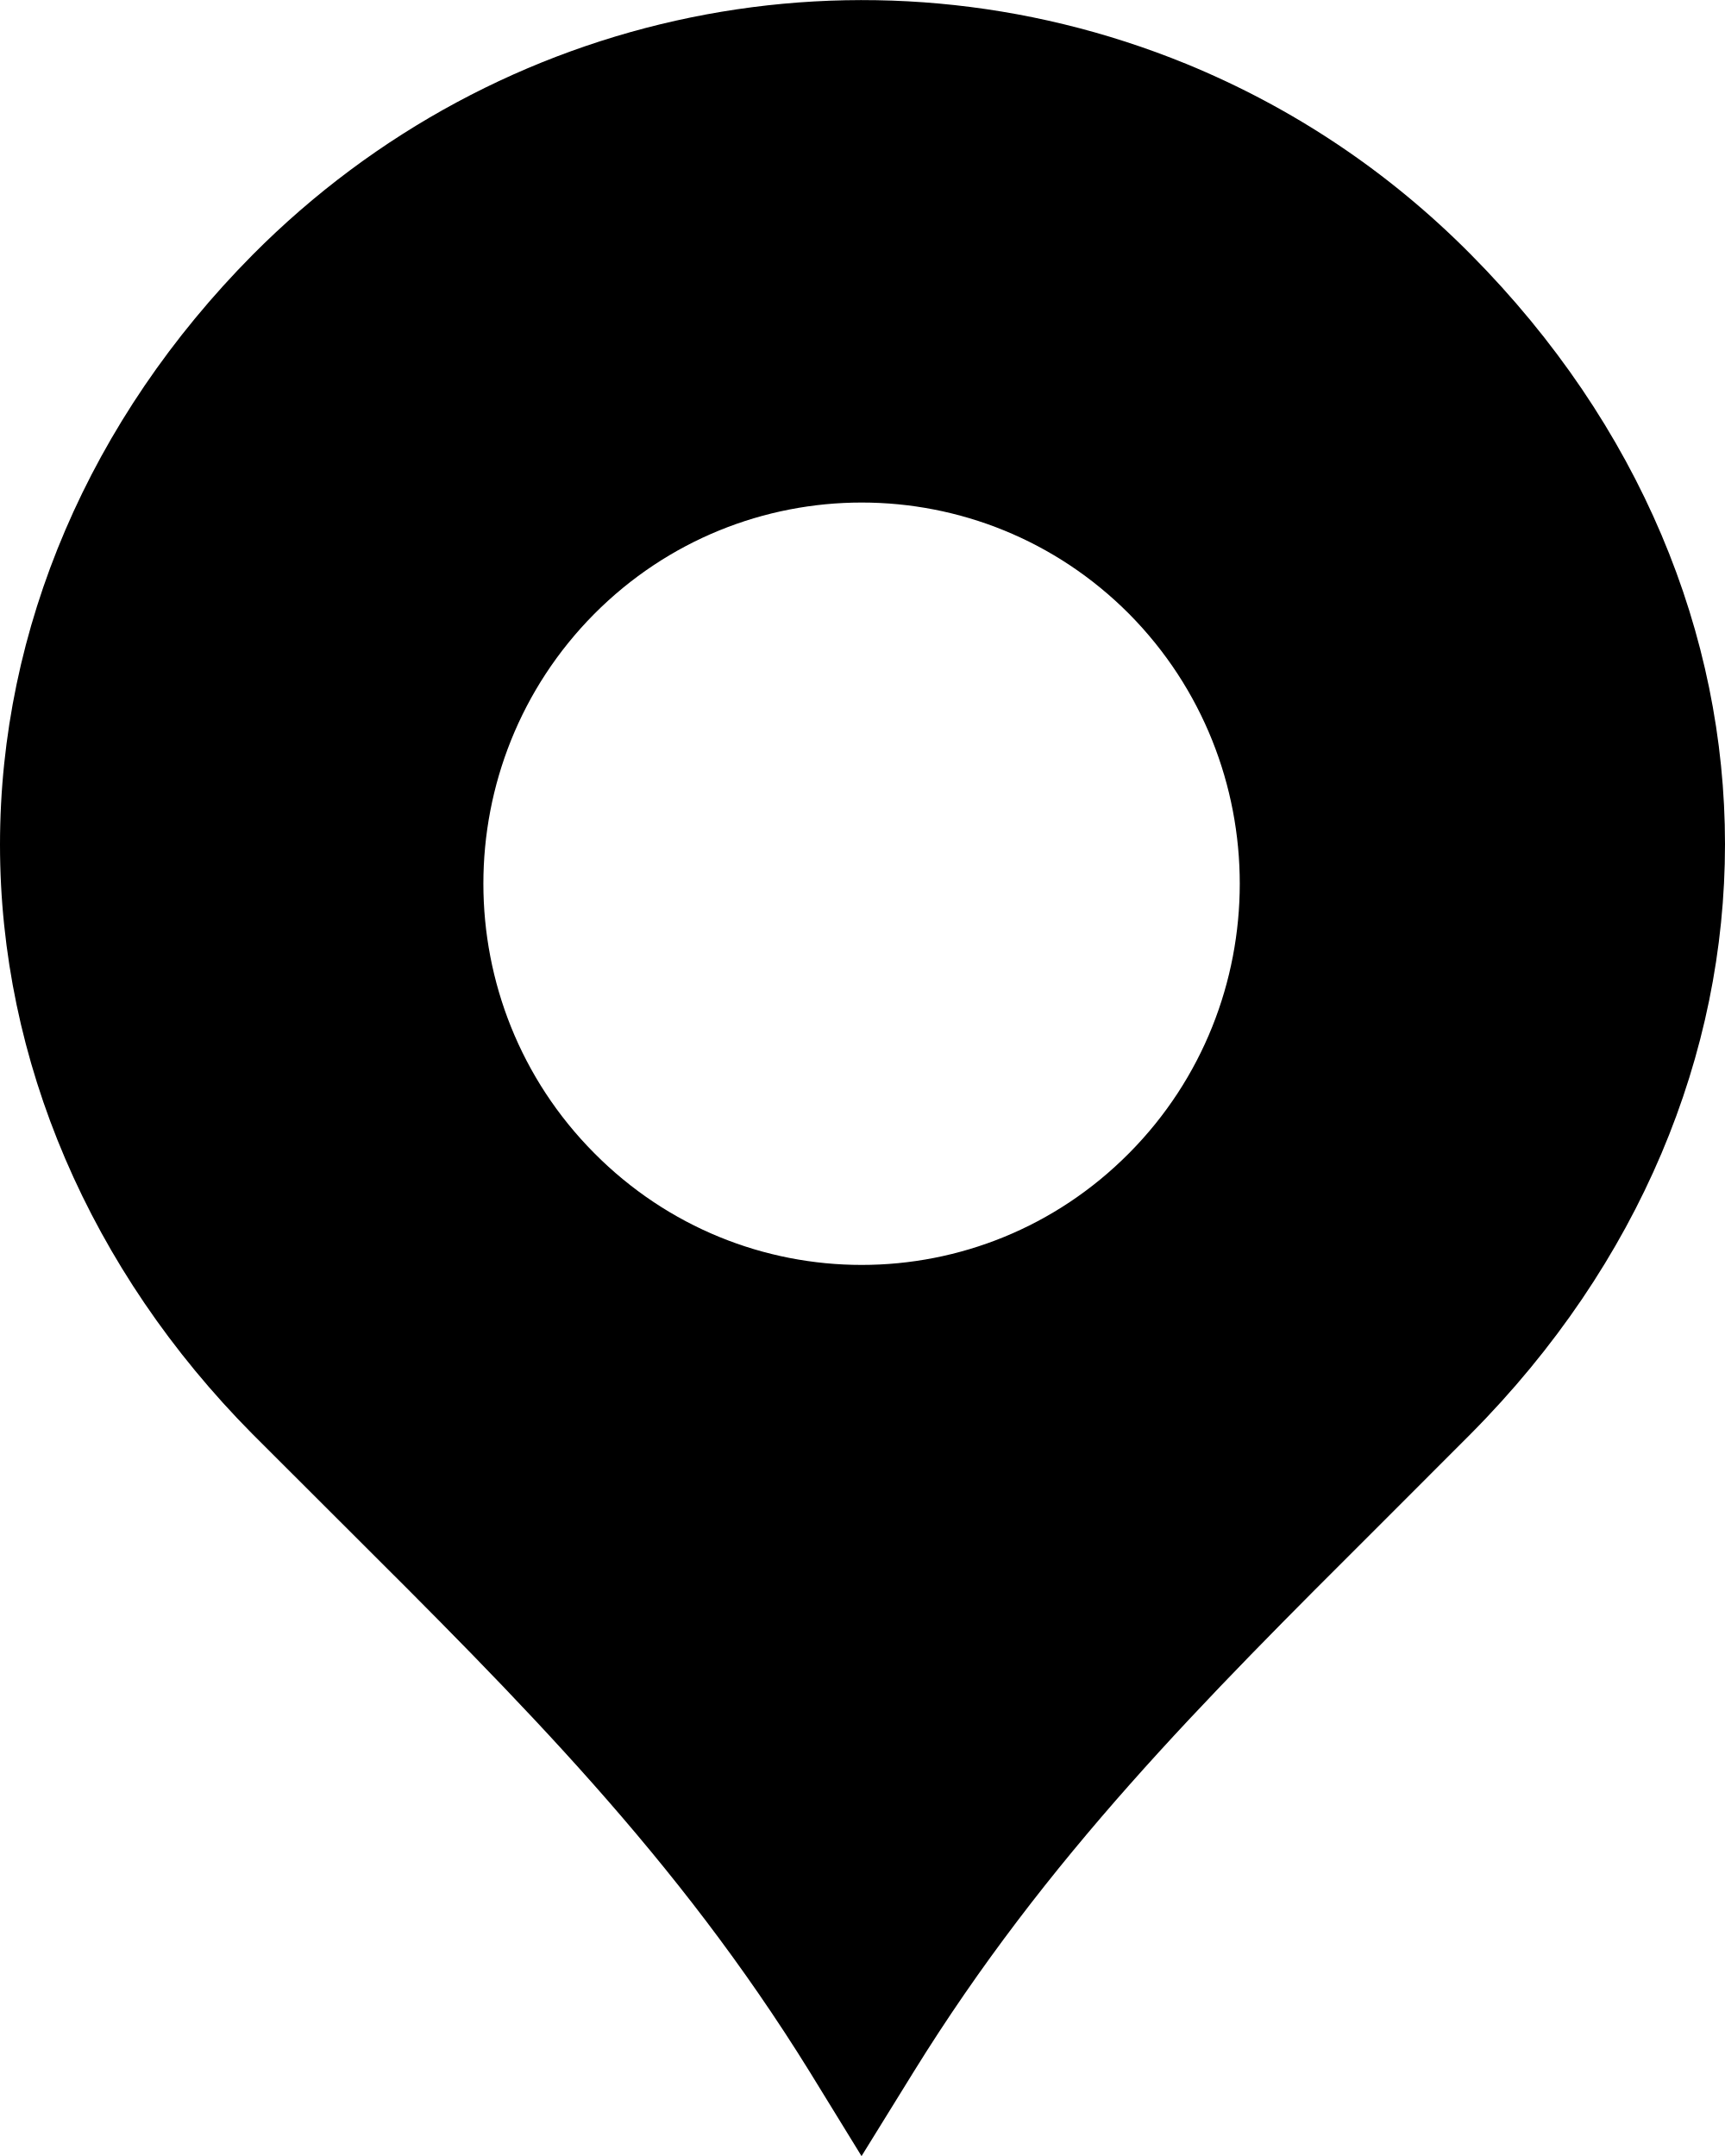
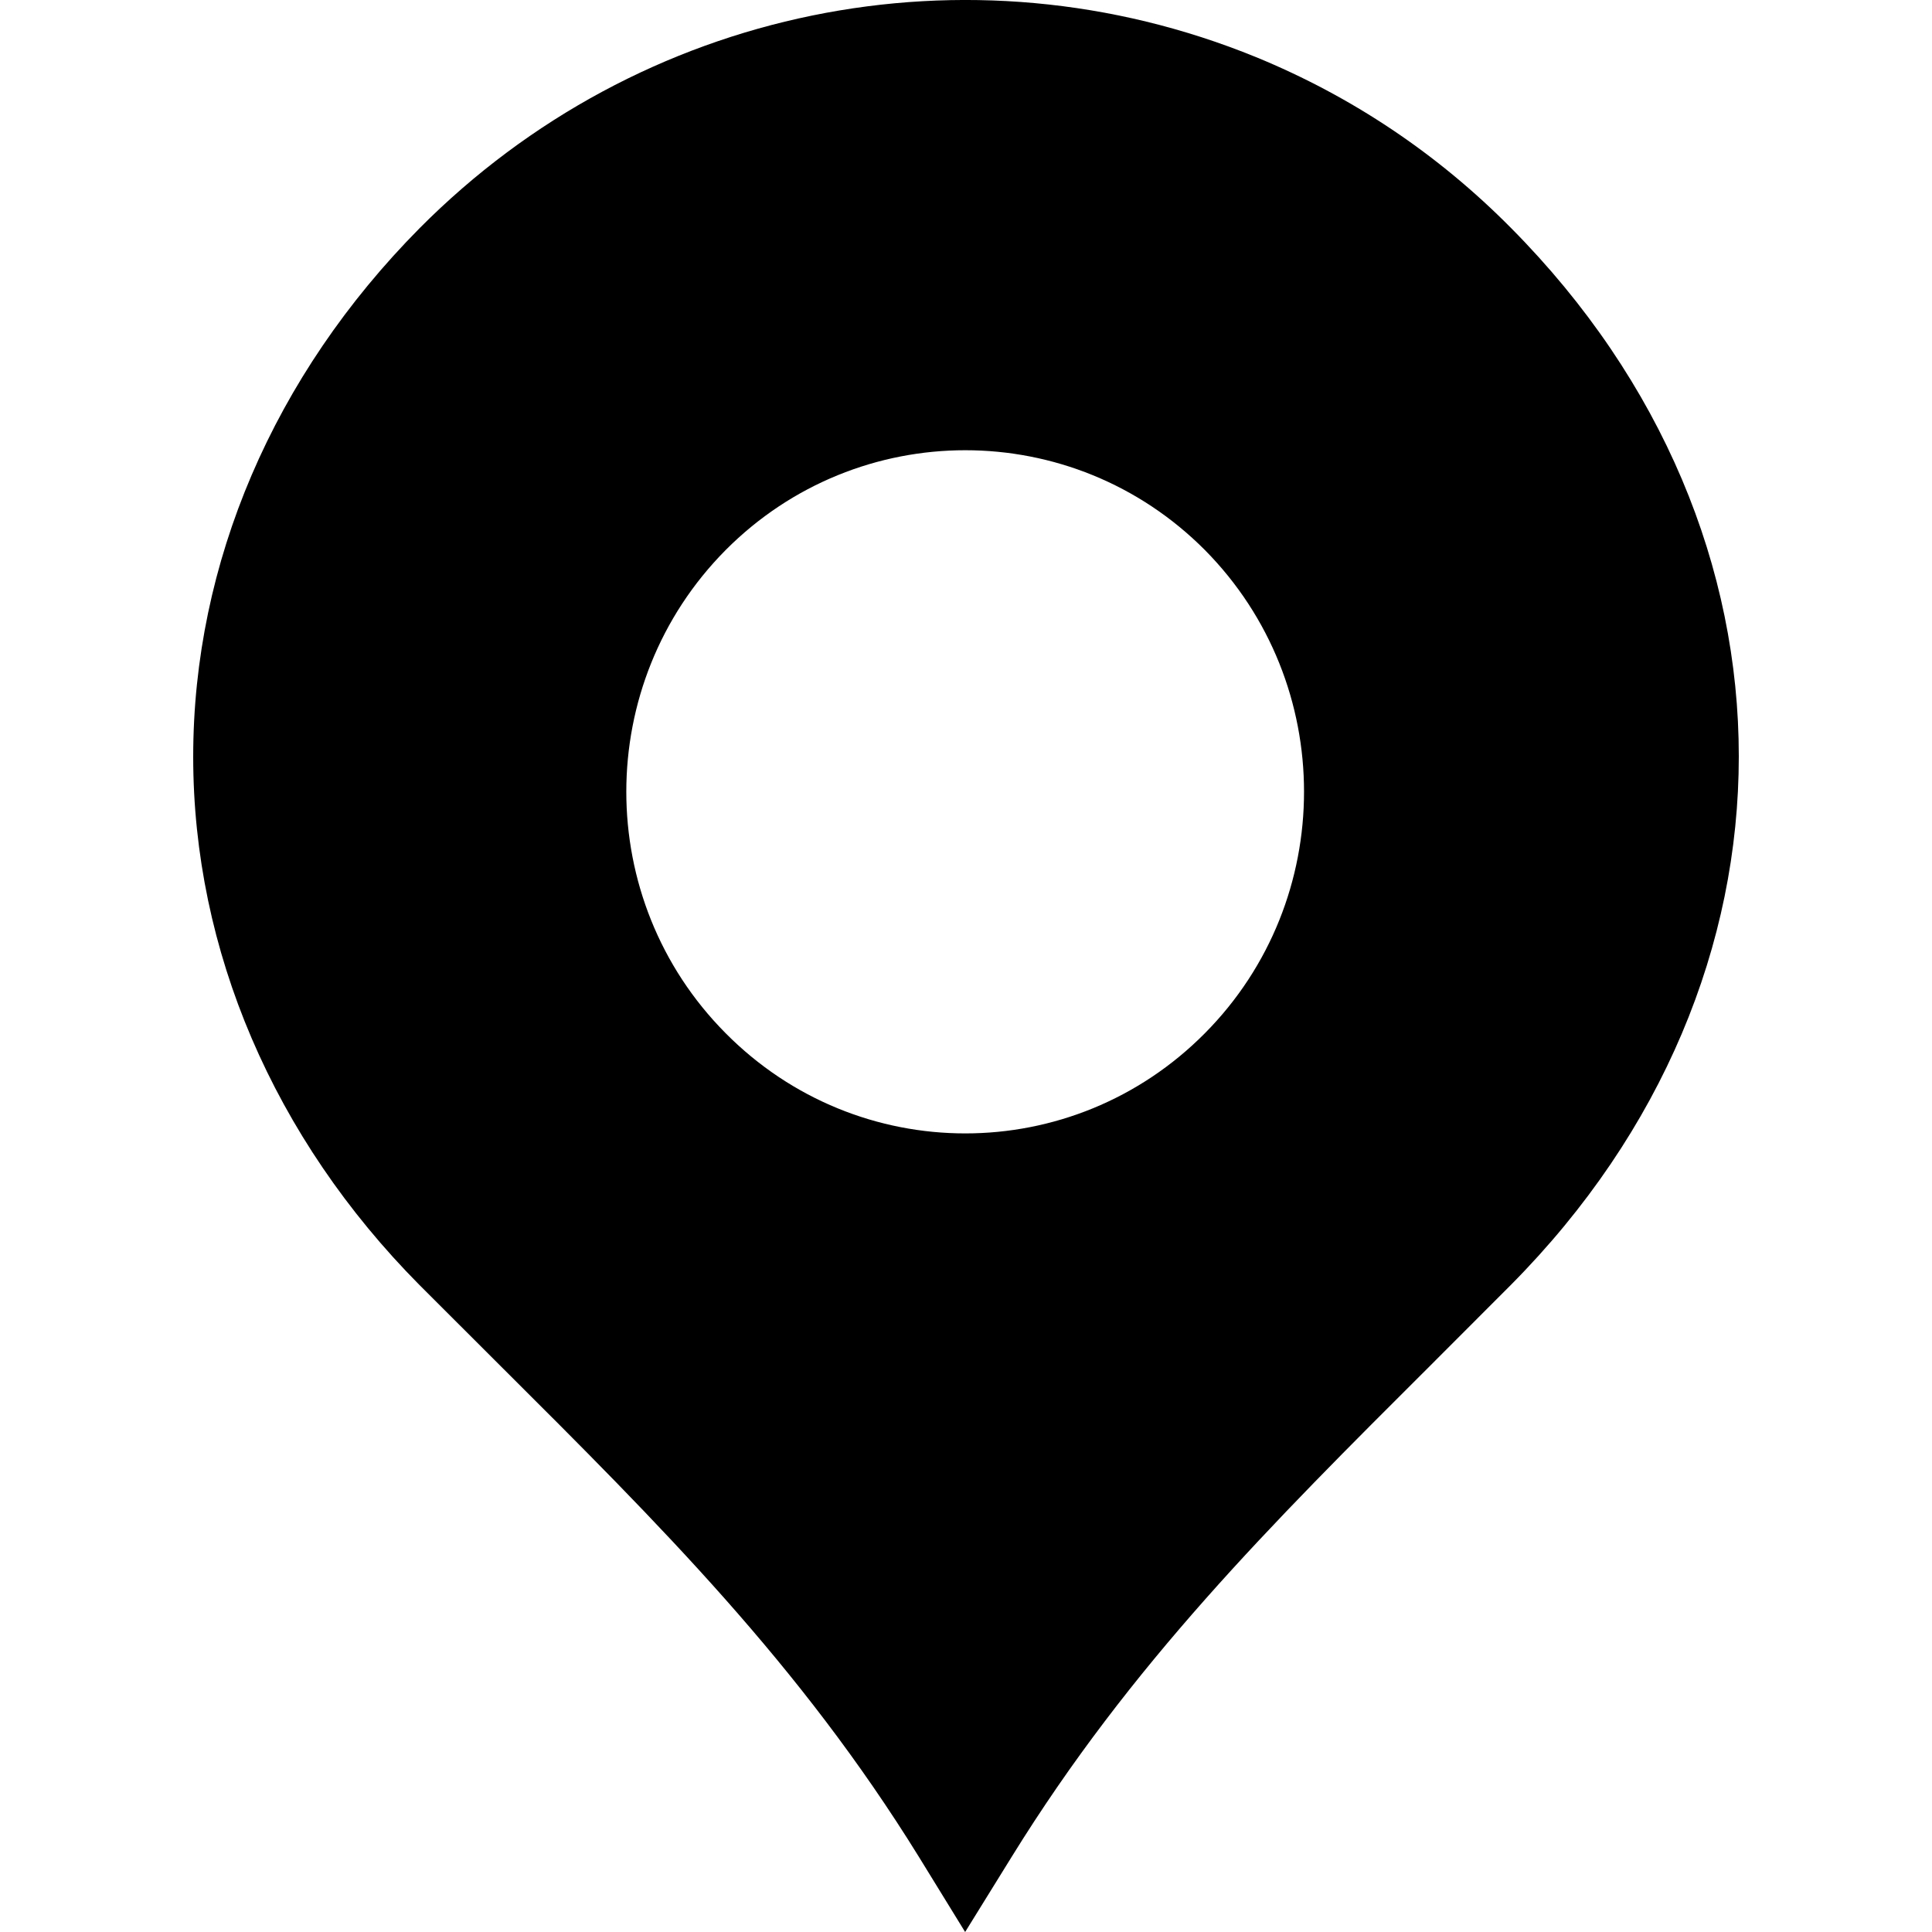
- <svg xmlns="http://www.w3.org/2000/svg" width="16" height="20" viewBox="0 0 16 20" fill="none">
-   <path d="M13.642 2.36C12.883 1.594 11.995 1 11.004 0.593C8.019 -0.626 4.619 0.072 2.343 2.364C0.833 3.888 0 5.828 0 7.835C0 9.838 0.833 11.781 2.343 13.304L3.173 14.133C4.84 15.794 6.278 17.228 7.511 19.22L7.991 20.001L8.474 19.22C9.707 17.228 11.145 15.794 12.809 14.135L13.642 13.301C16.786 10.132 16.786 5.53 13.642 2.36ZM10.474 10.696C9.103 12.08 6.882 12.08 5.511 10.696C4.141 9.317 4.141 7.078 5.511 5.696C6.882 4.317 9.103 4.317 10.474 5.696C11.841 7.078 11.841 9.317 10.474 10.696Z" fill="currentColor" />
+ <svg xmlns="http://www.w3.org/2000/svg" viewBox="0 0 20 20" fill="none">
+   <path d="M15.642 2.36C14.883 1.593 13.995 0.999 13.004 0.592C10.018 -0.627 6.619 0.071 4.343 2.363C2.833 3.887 2 5.827 2 7.834C2 9.837 2.833 11.78 4.343 13.303L5.173 14.132C6.84 15.793 8.278 17.227 9.511 19.22L9.991 20L10.474 19.22C11.707 17.227 13.145 15.793 14.809 14.134L15.642 13.3C18.786 10.13 18.786 5.529 15.642 2.36ZM12.474 10.695C11.103 12.079 8.882 12.079 7.511 10.695C6.141 9.316 6.141 7.077 7.511 5.695C8.882 4.316 11.103 4.316 12.474 5.695C13.841 7.077 13.841 9.316 12.474 10.695Z" fill="currentColor" />
</svg>
